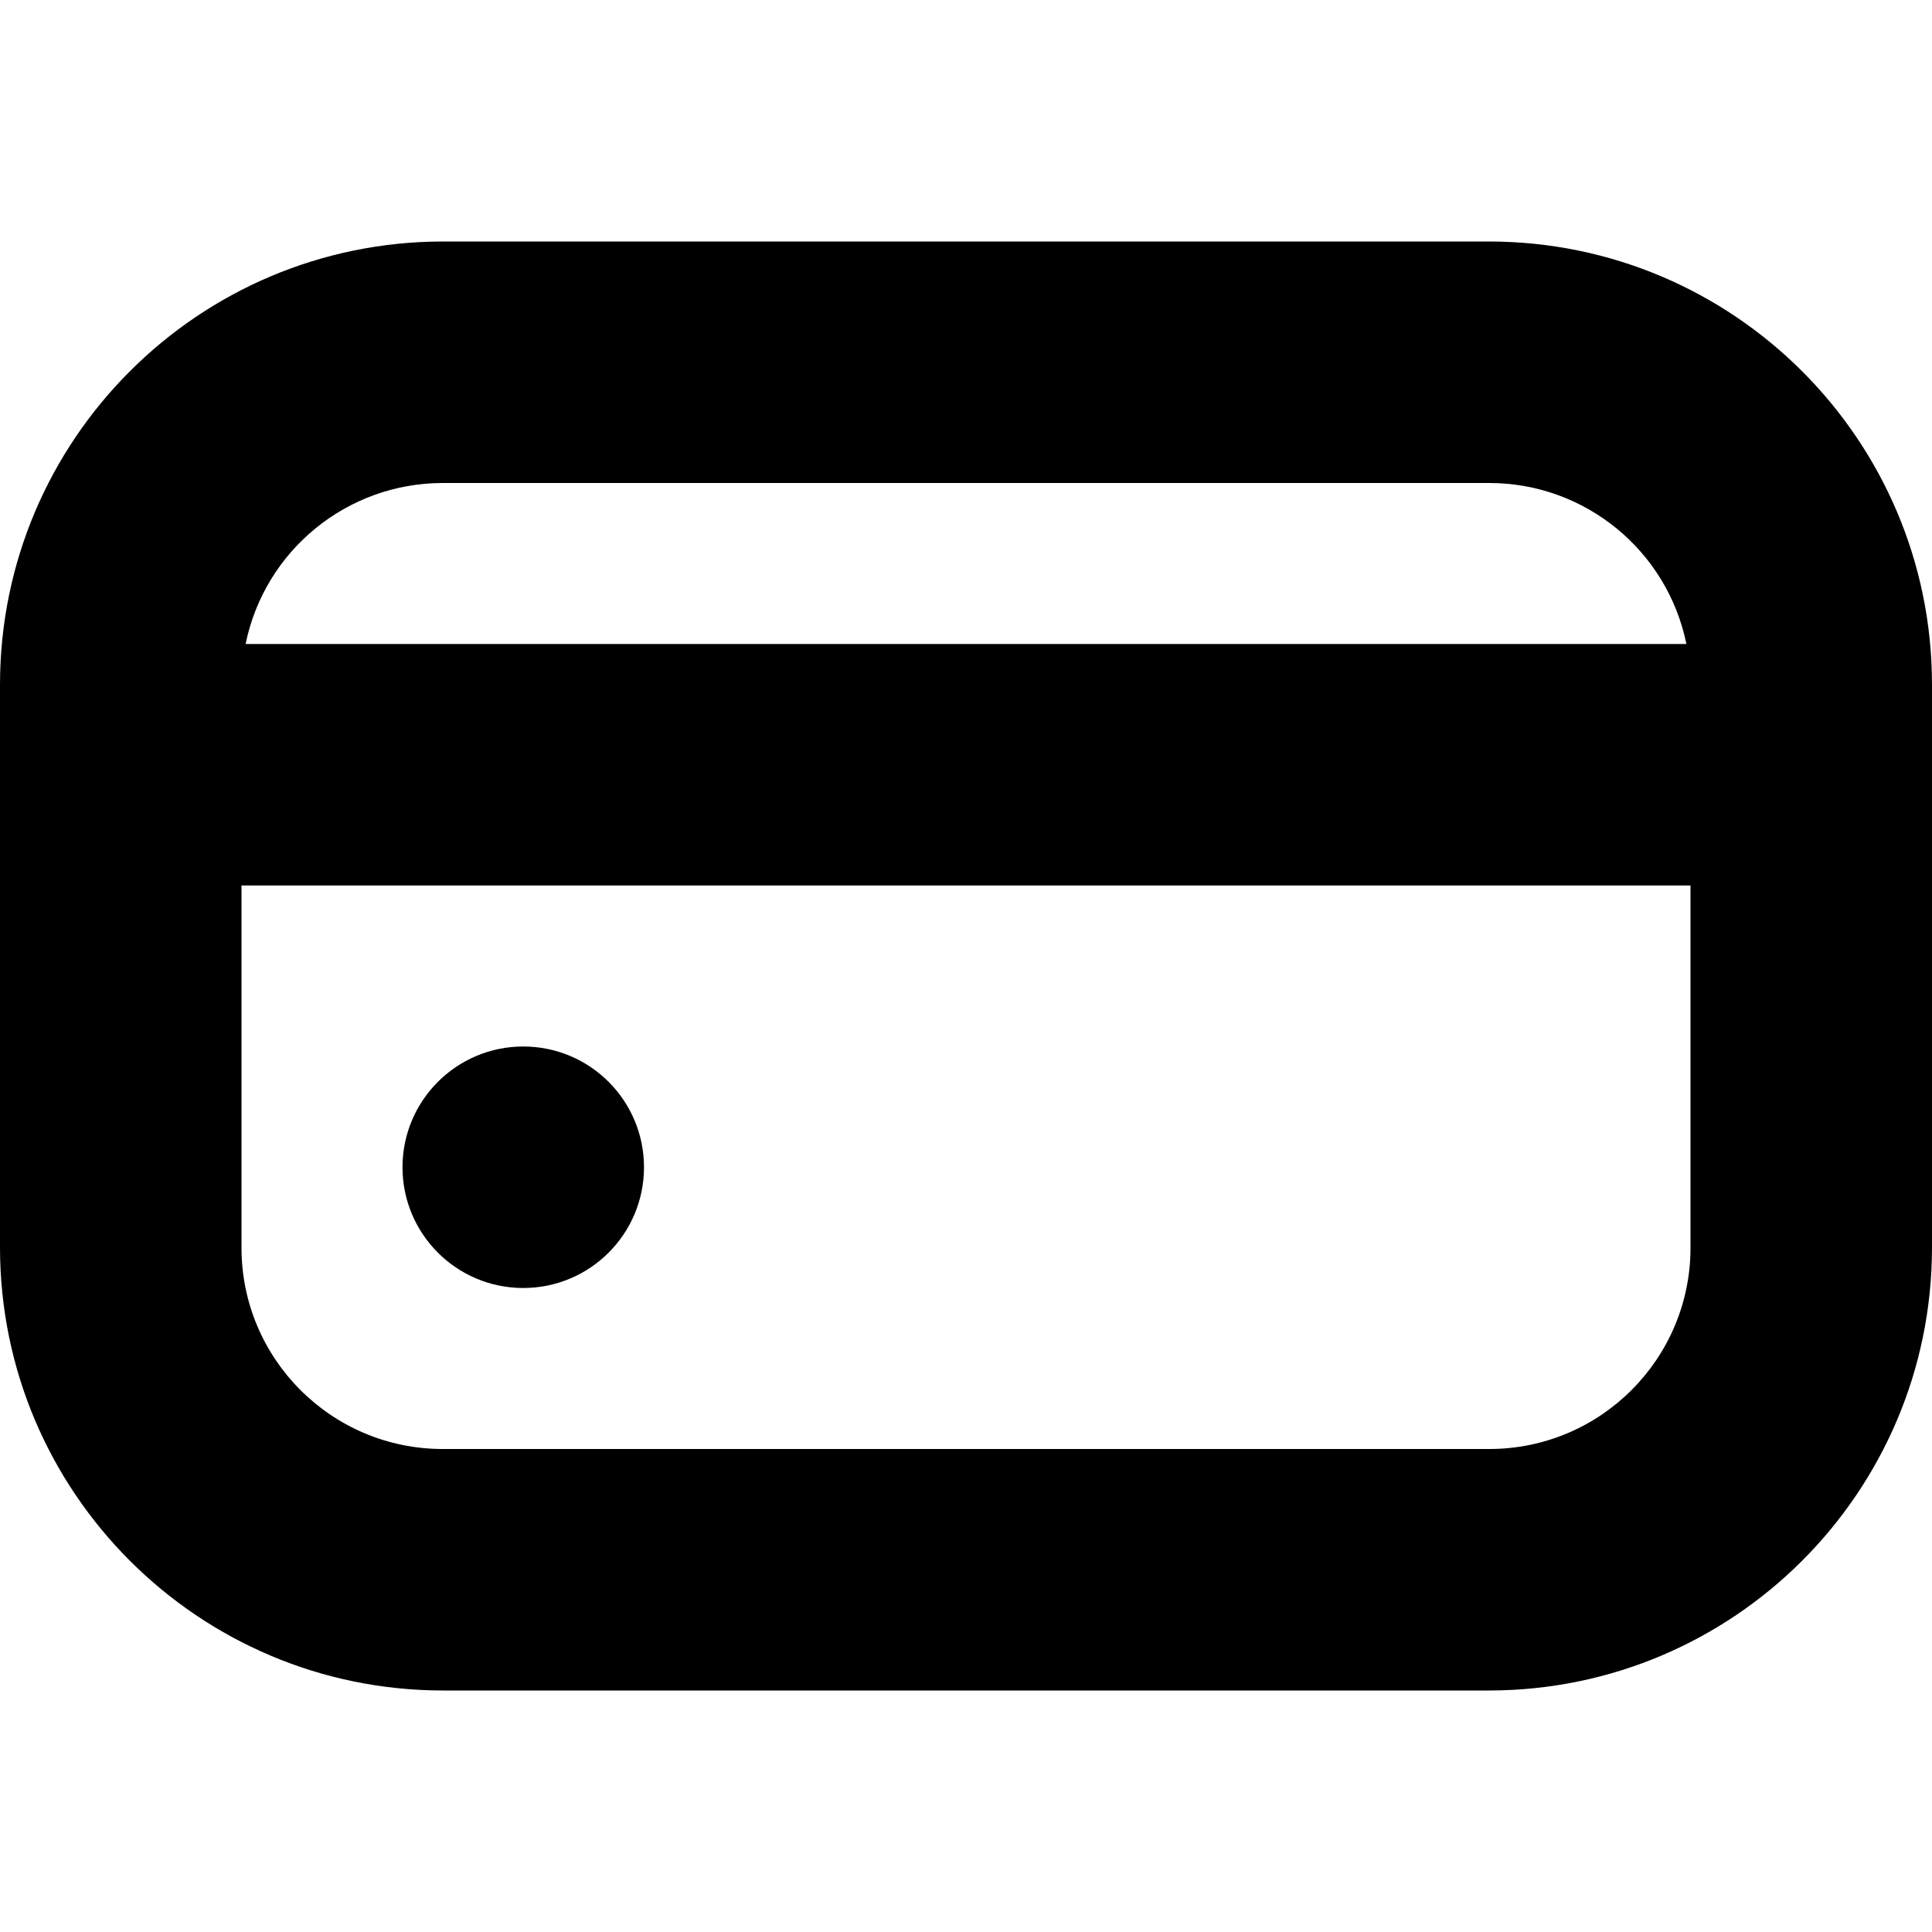
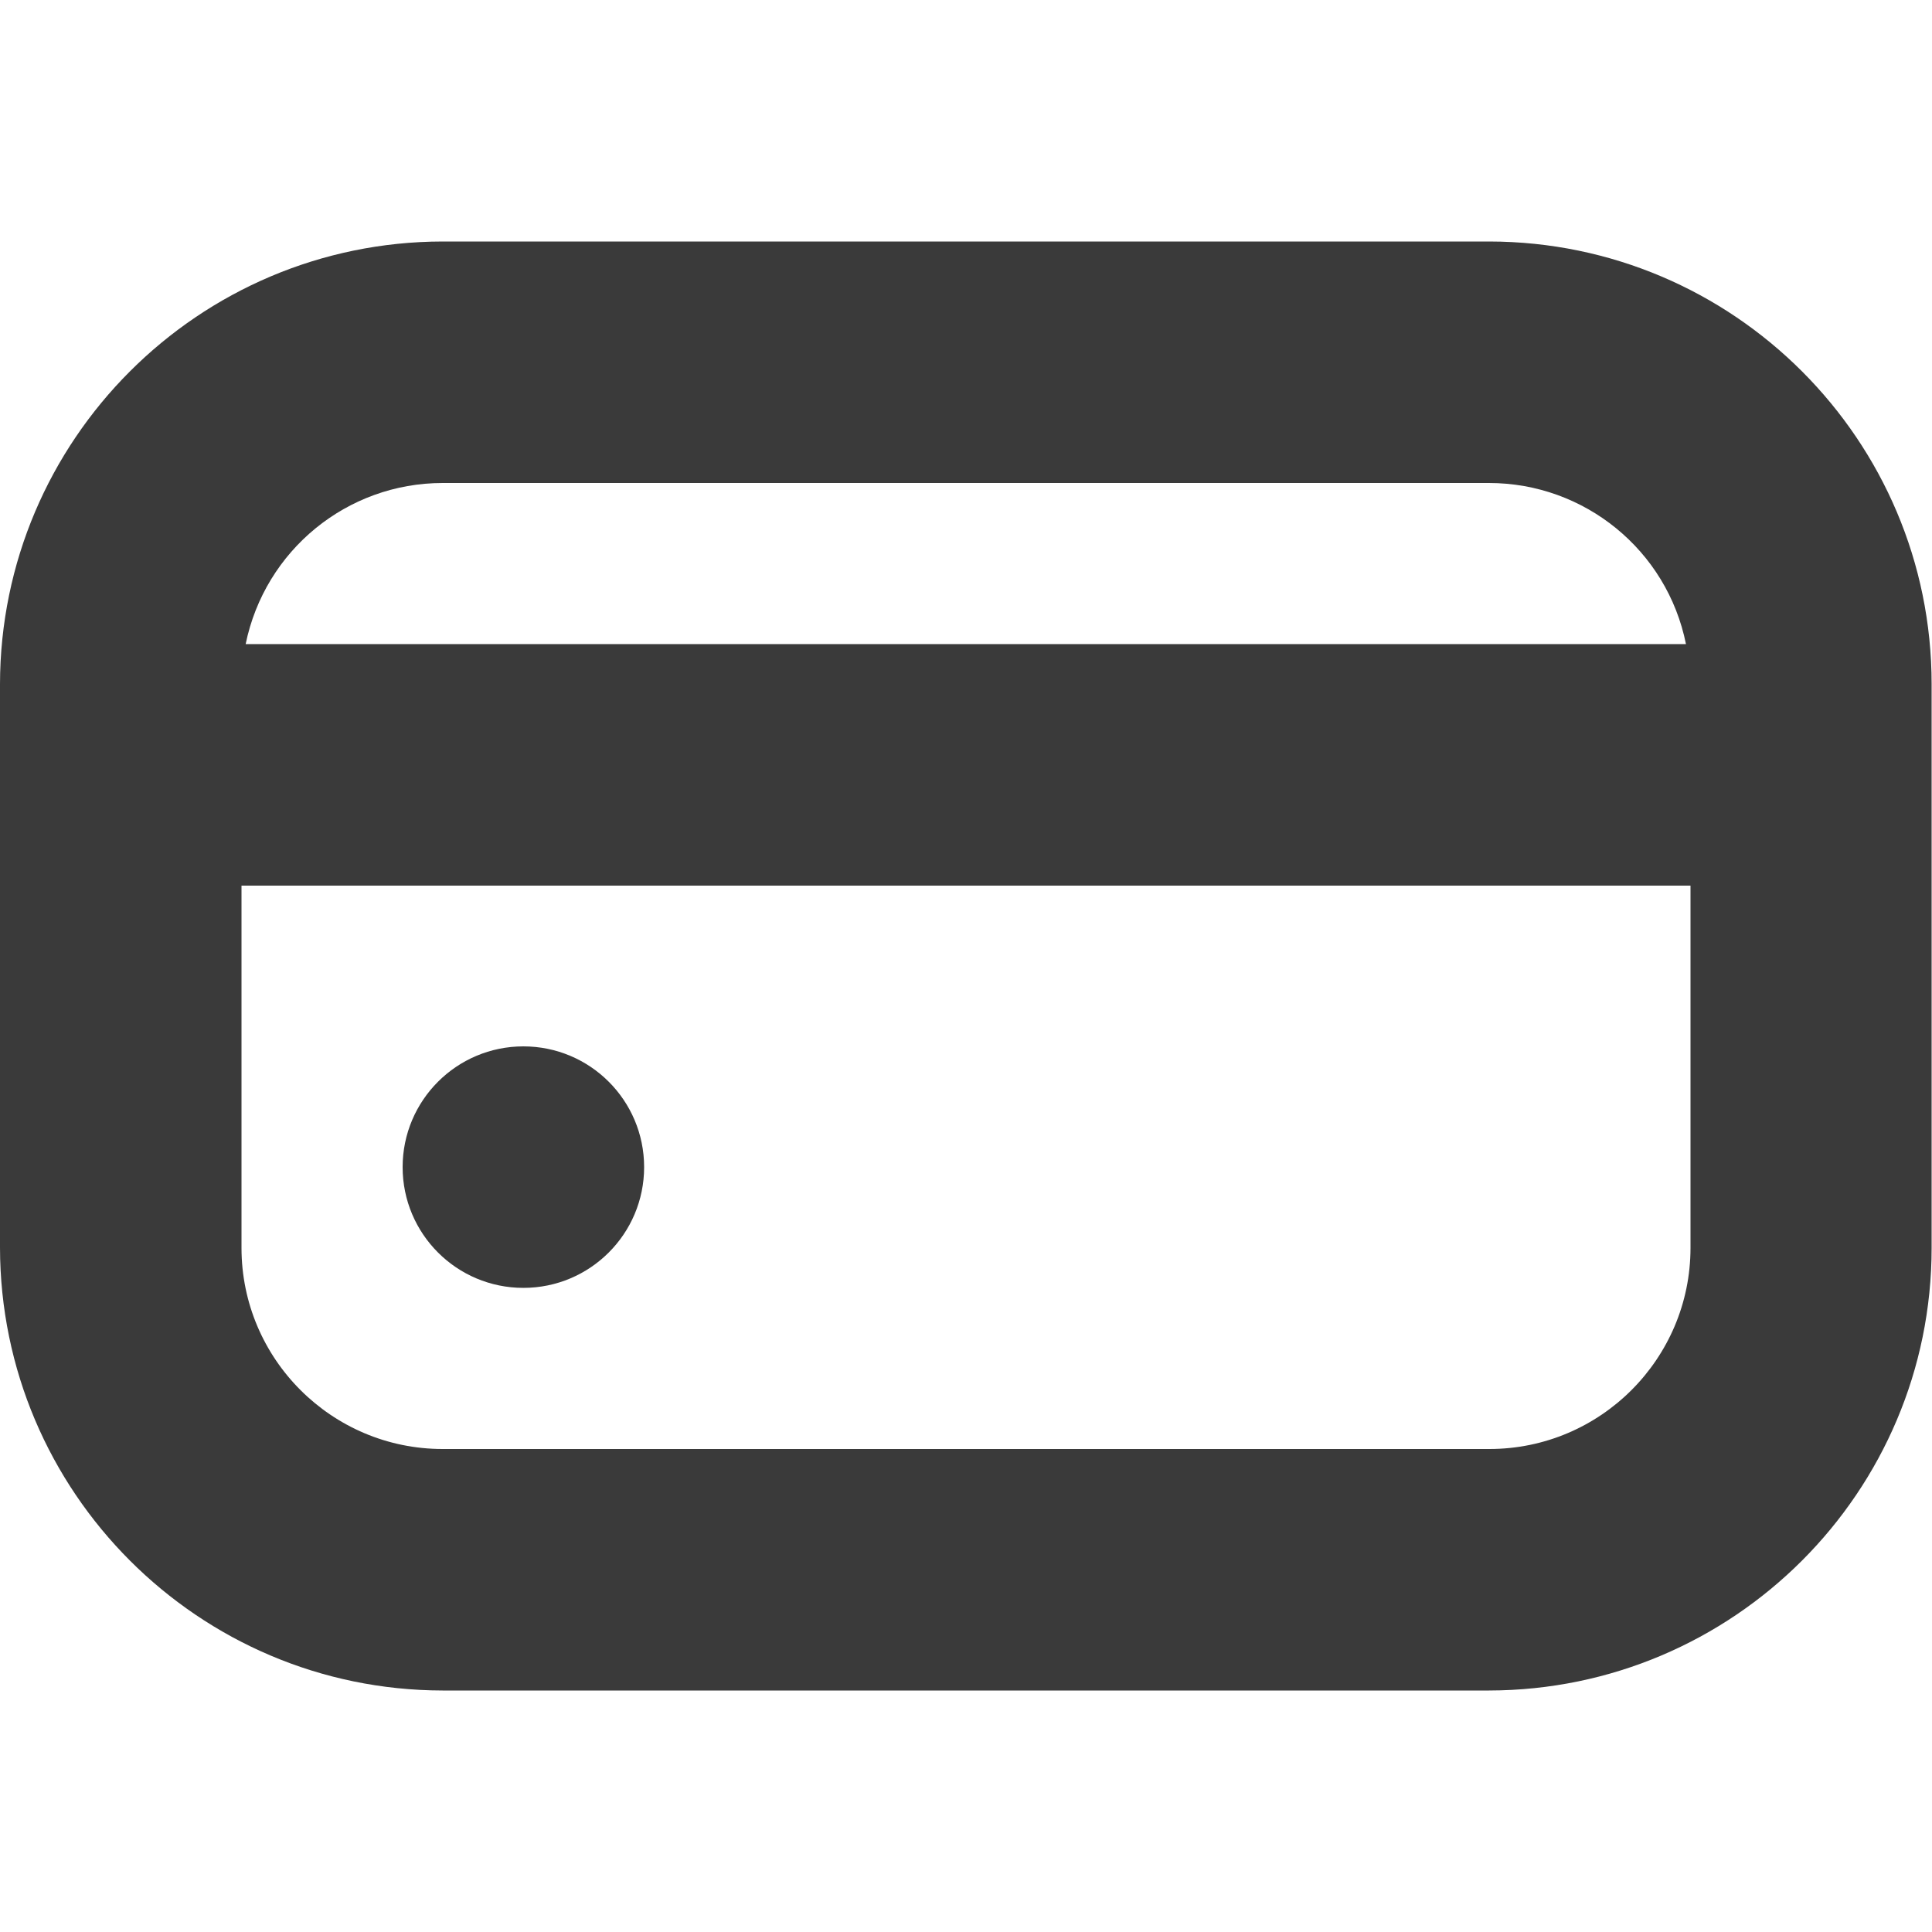
- <svg xmlns="http://www.w3.org/2000/svg" id="Bold" viewBox="0 0 24 24" width="512" height="512">
-   <circle cx="6.5" cy="14.5" r="1.5" />
-   <path d="M18.5,3H5.5A5.506,5.506,0,0,0,0,8.5v7A5.506,5.506,0,0,0,5.5,21h13A5.506,5.506,0,0,0,24,15.5v-7A5.506,5.506,0,0,0,18.5,3ZM5.5,6h13a2.5,2.5,0,0,1,2.449,2H3.051A2.5,2.5,0,0,1,5.5,6Zm13,12H5.5A2.5,2.5,0,0,1,3,15.5V11H21v4.5A2.5,2.5,0,0,1,18.5,18Z" />
+ <svg xmlns="http://www.w3.org/2000/svg" version="1.1" id="Bold" x="0px" y="0px" viewBox="0 0 512 512" style="enable-background:new 0 0 512 512;" xml:space="preserve">
+   <style type="text/css">
+ 	.st0{fill:#3A3A3A;}
+ </style>
+   <circle class="st0" cx="138.7" cy="309.3" r="32" />
+   <path class="st0" d="M394.7,64H117.3C52.6,64.1,0.1,116.6,0,181.3v149.3C0.1,395.4,52.6,447.9,117.3,448h277.3  c64.8-0.1,117.3-52.6,117.3-117.3V181.3C511.9,116.6,459.4,64.1,394.7,64z M117.3,128h277.3c25.3,0,47.2,17.8,52.2,42.7H65.1  C70.2,145.8,92,128,117.3,128z M394.7,384H117.3C87.9,384,64,360.1,64,330.7v-96h384v96C448,360.1,424.1,384,394.7,384z" />
</svg>
